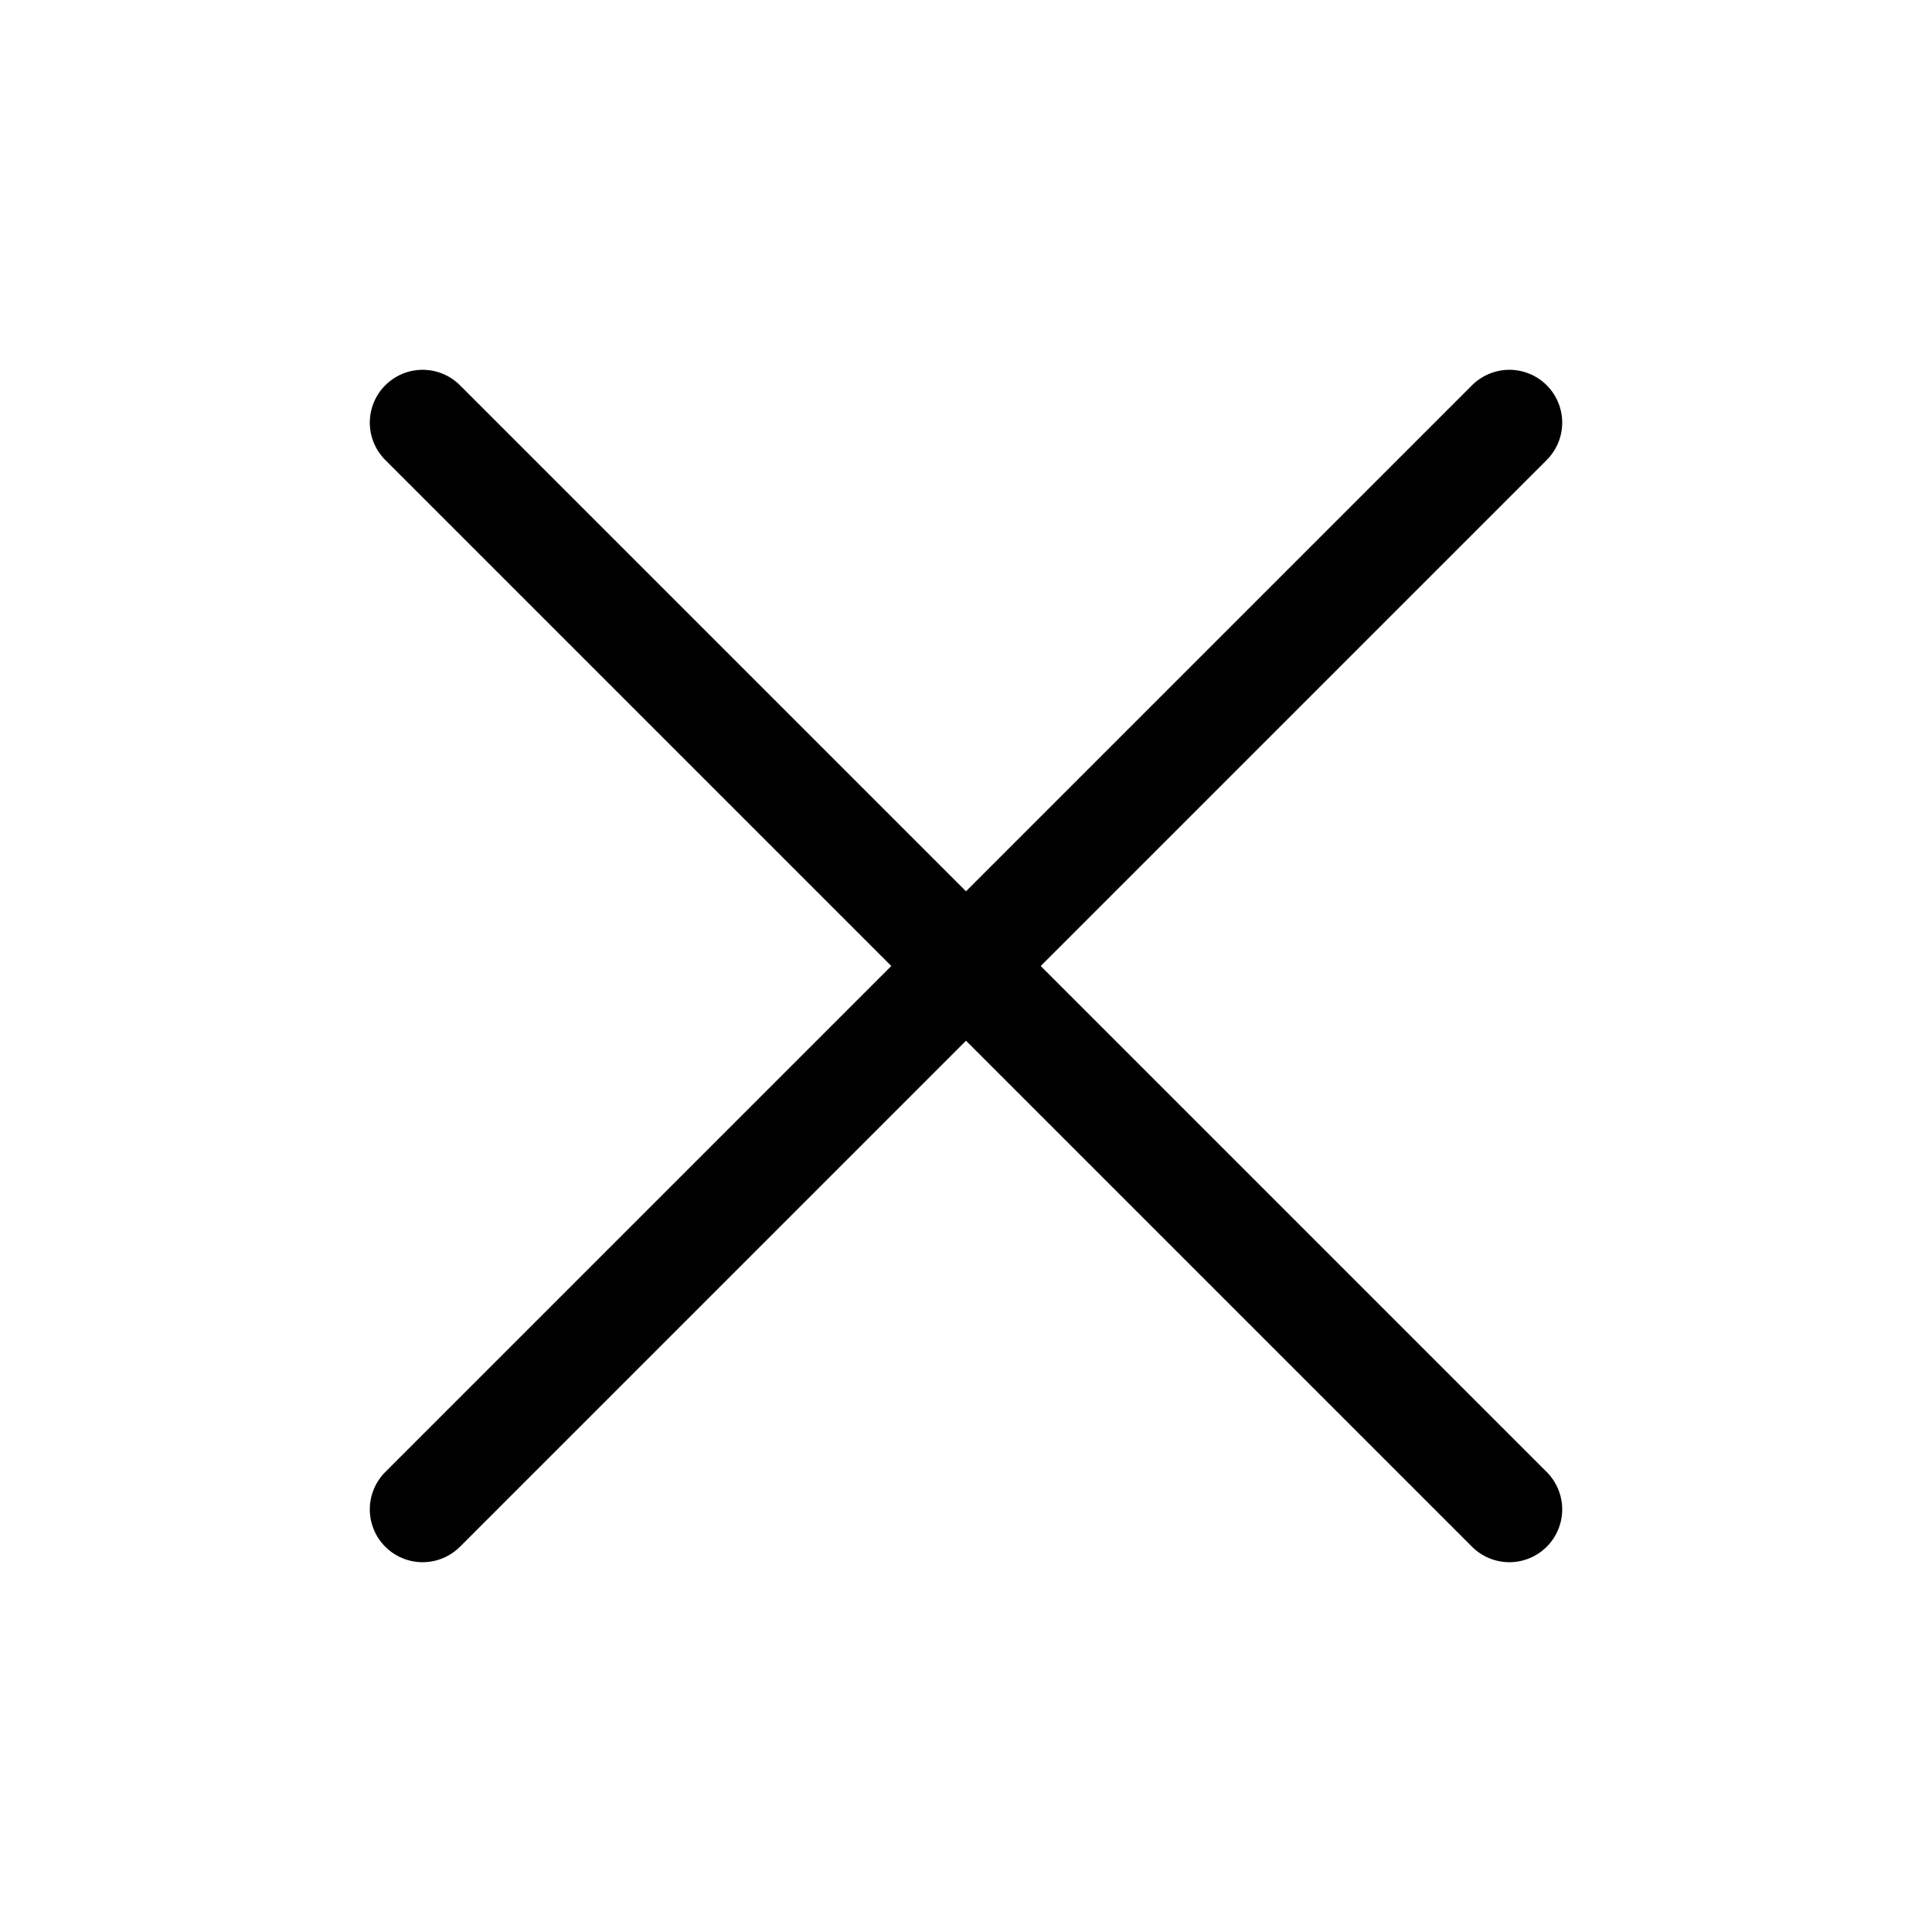
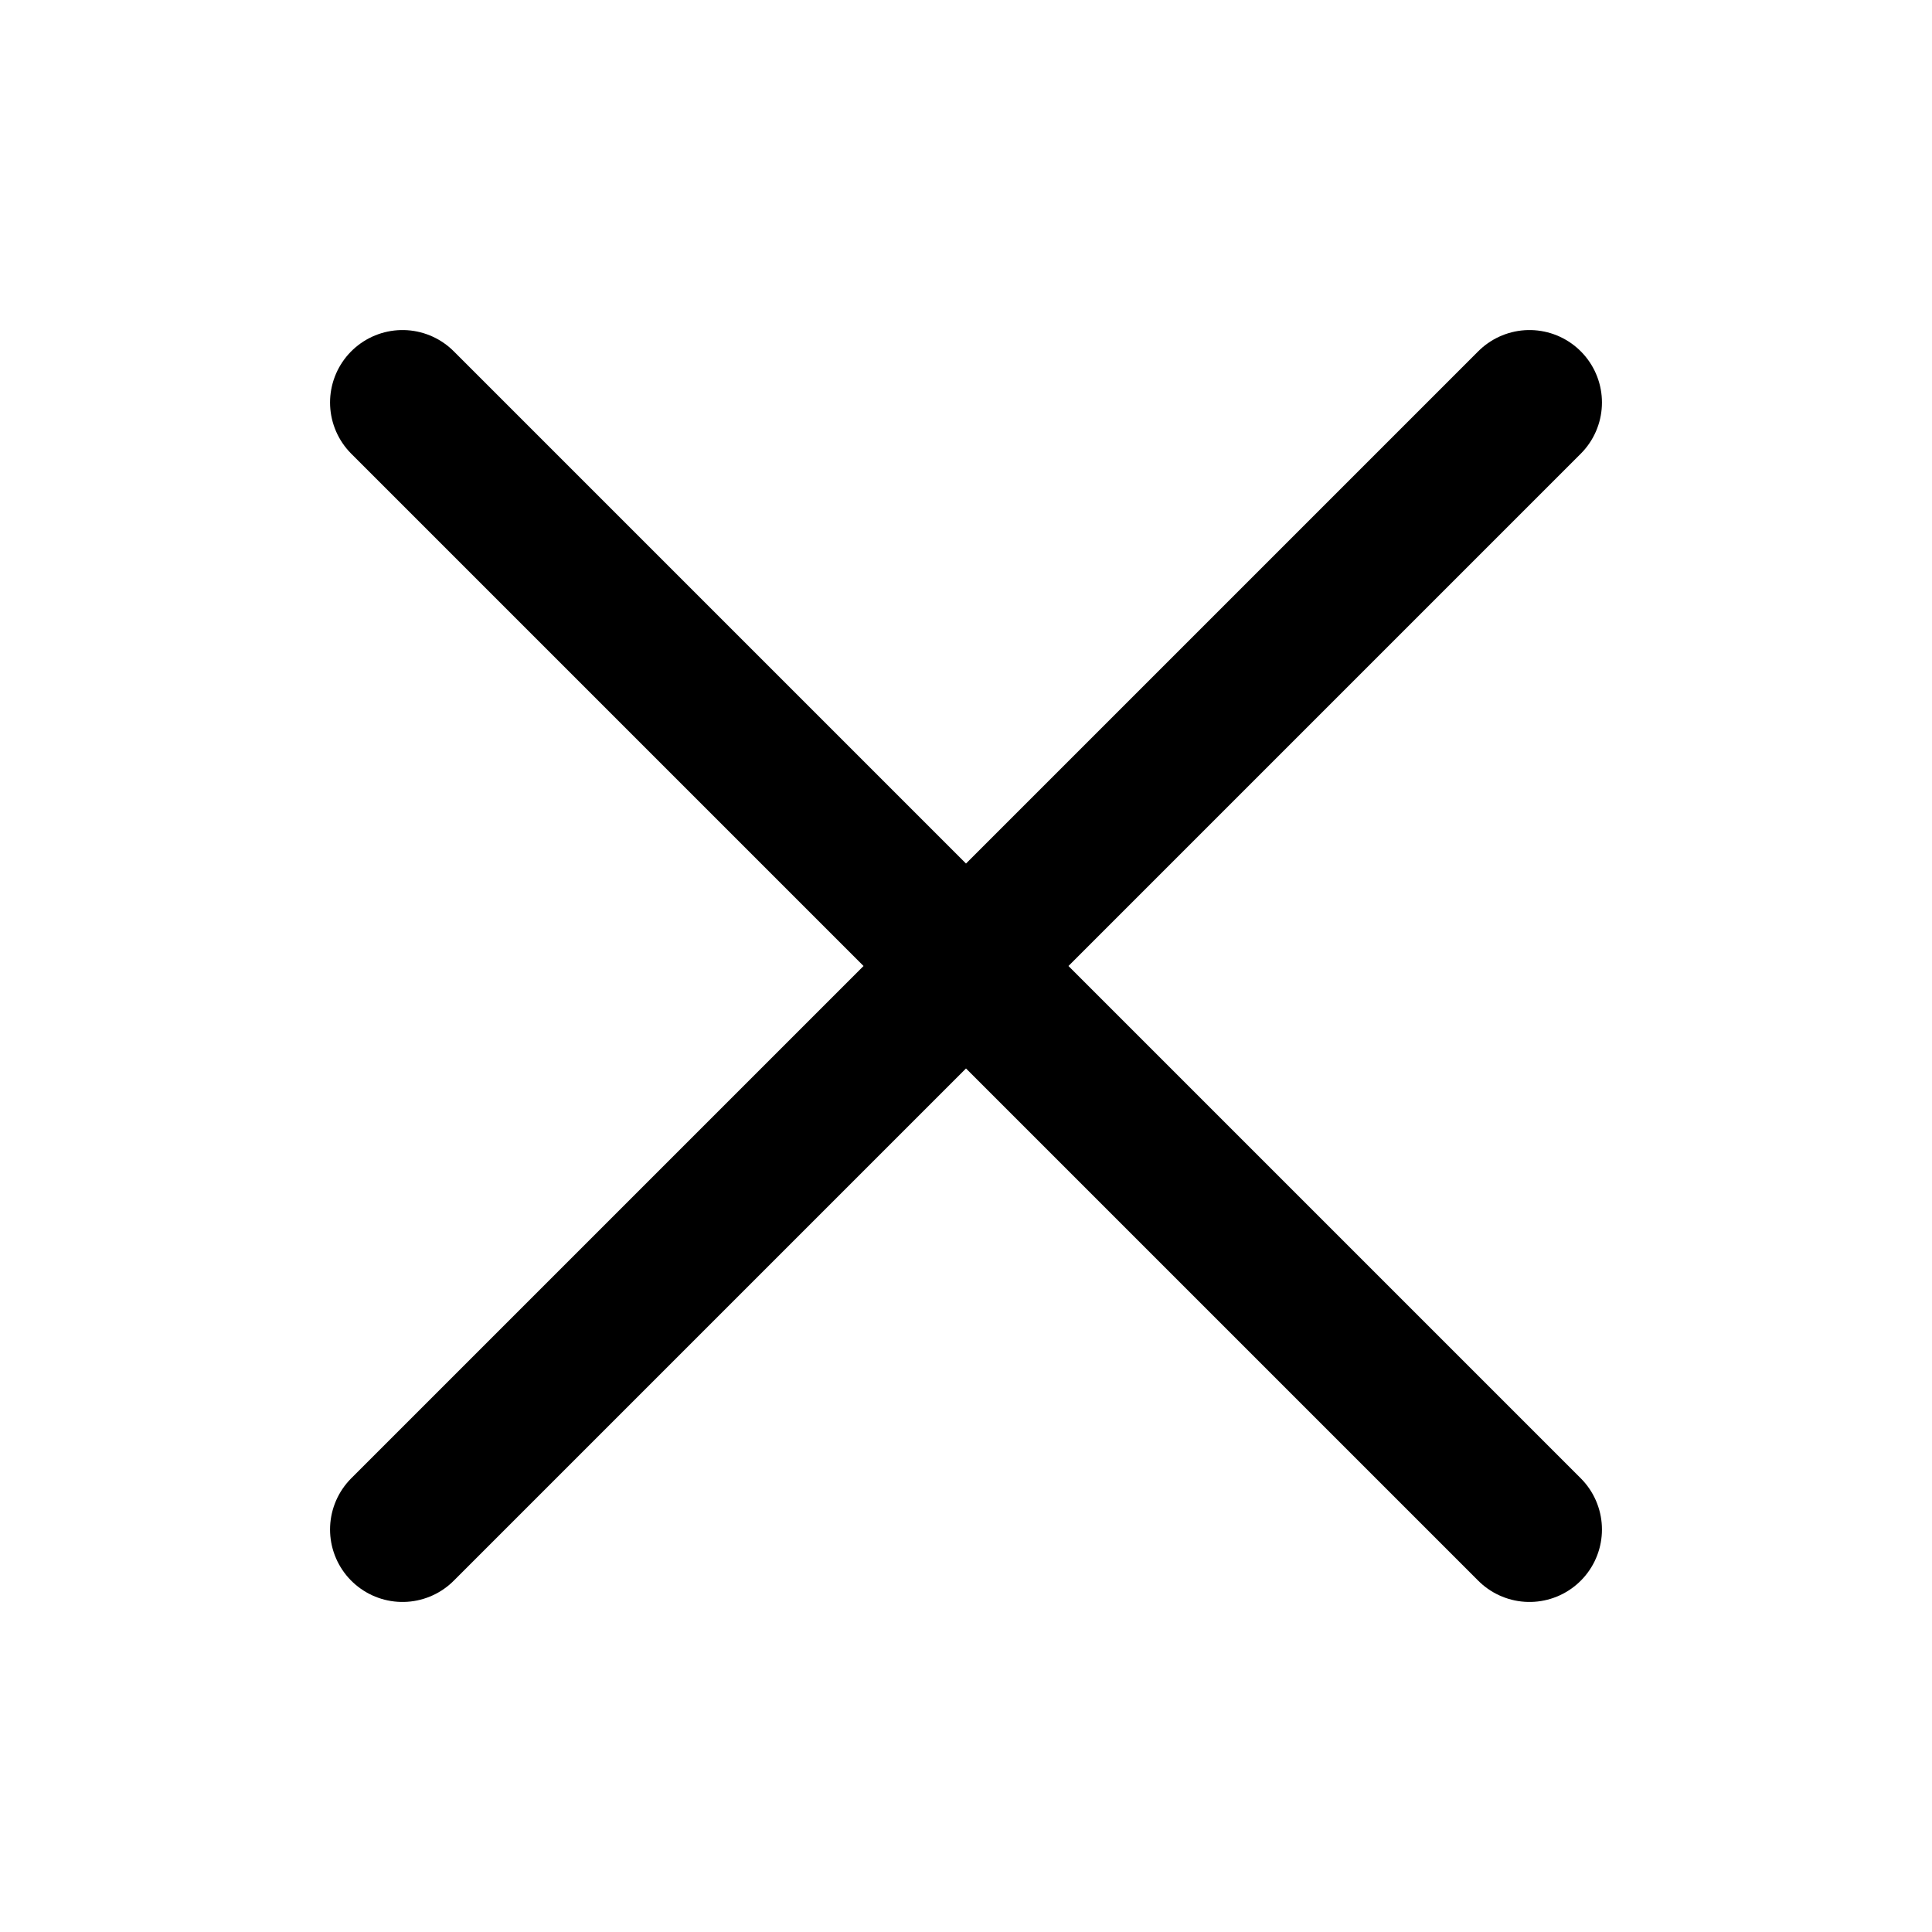
- <svg xmlns="http://www.w3.org/2000/svg" viewBox="0 0 64 64" fill="none">
-   <g stroke="currentColor" stroke-width="3.5" stroke-linecap="round" stroke-linejoin="round">
-     <path d="m14 14 36 36M50 14 14 50" />
-   </g>
+ <svg xmlns="http://www.w3.org/2000/svg" viewBox="0 0 24 24" fill="none" stroke="currentColor" stroke-width="1.8" stroke-linecap="round" stroke-linejoin="round" aria-hidden="true">
+   <path d="m5 5 14 14M19 5 5 19" />
</svg>
